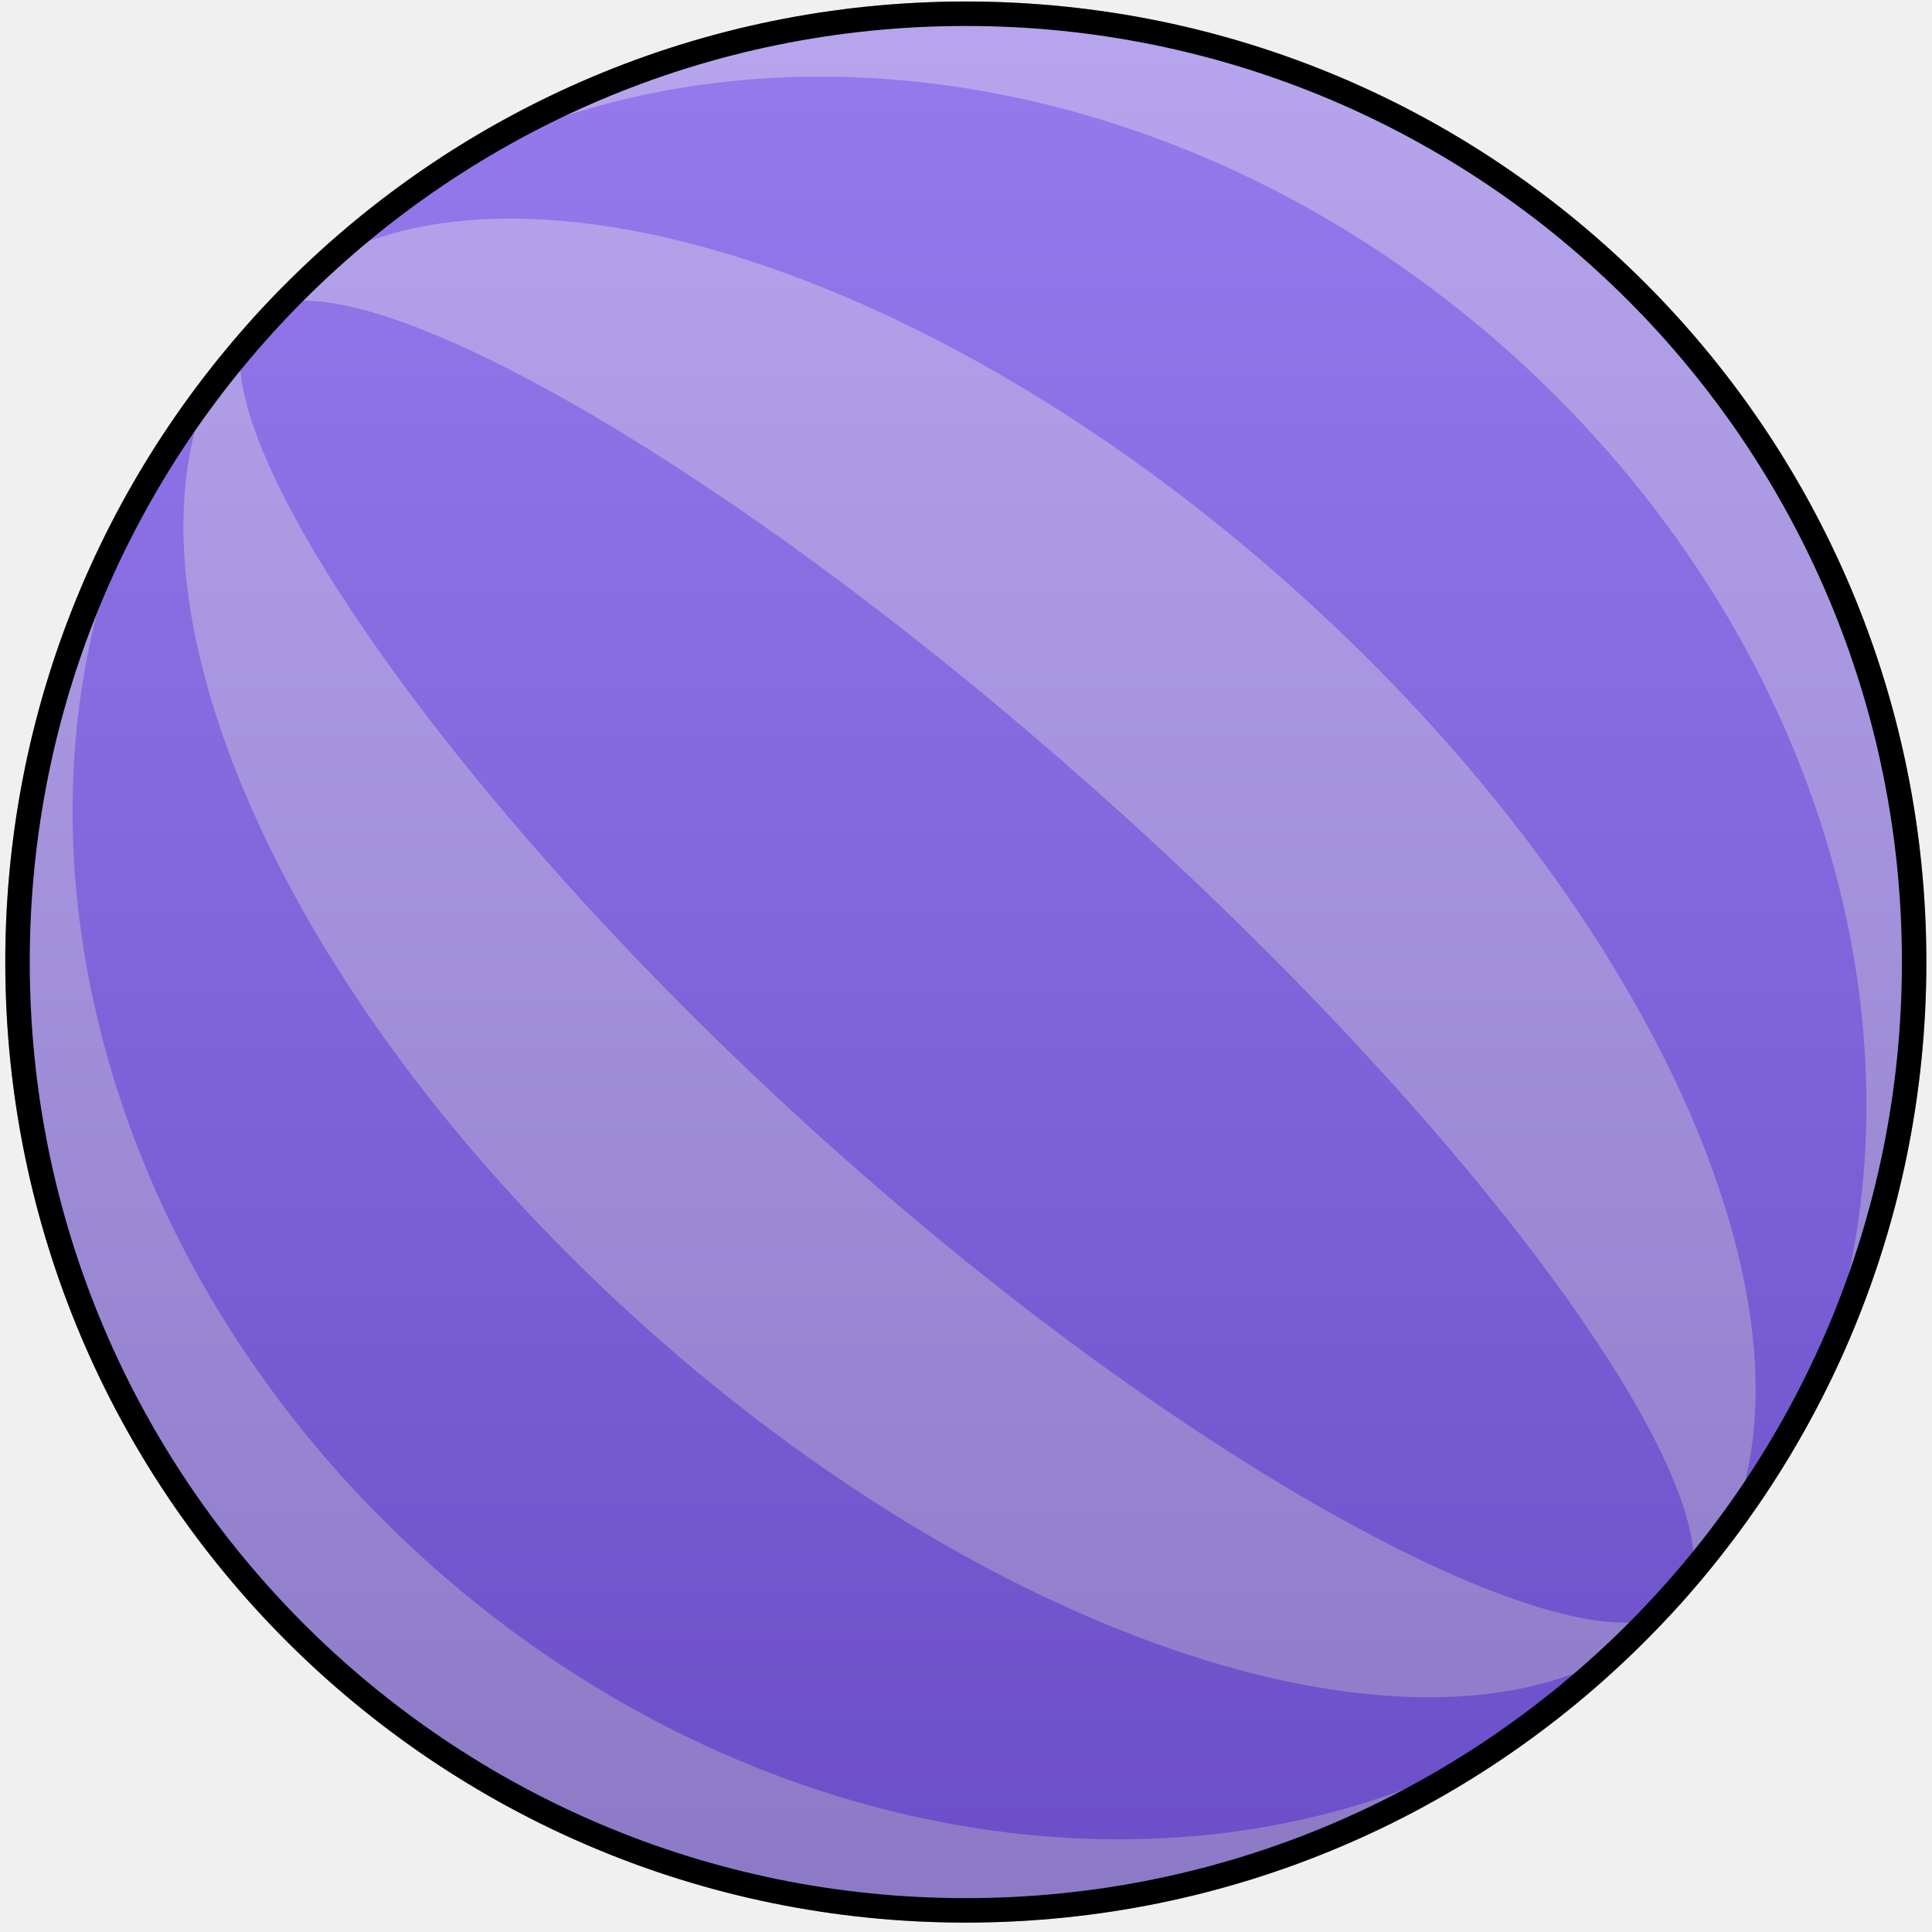
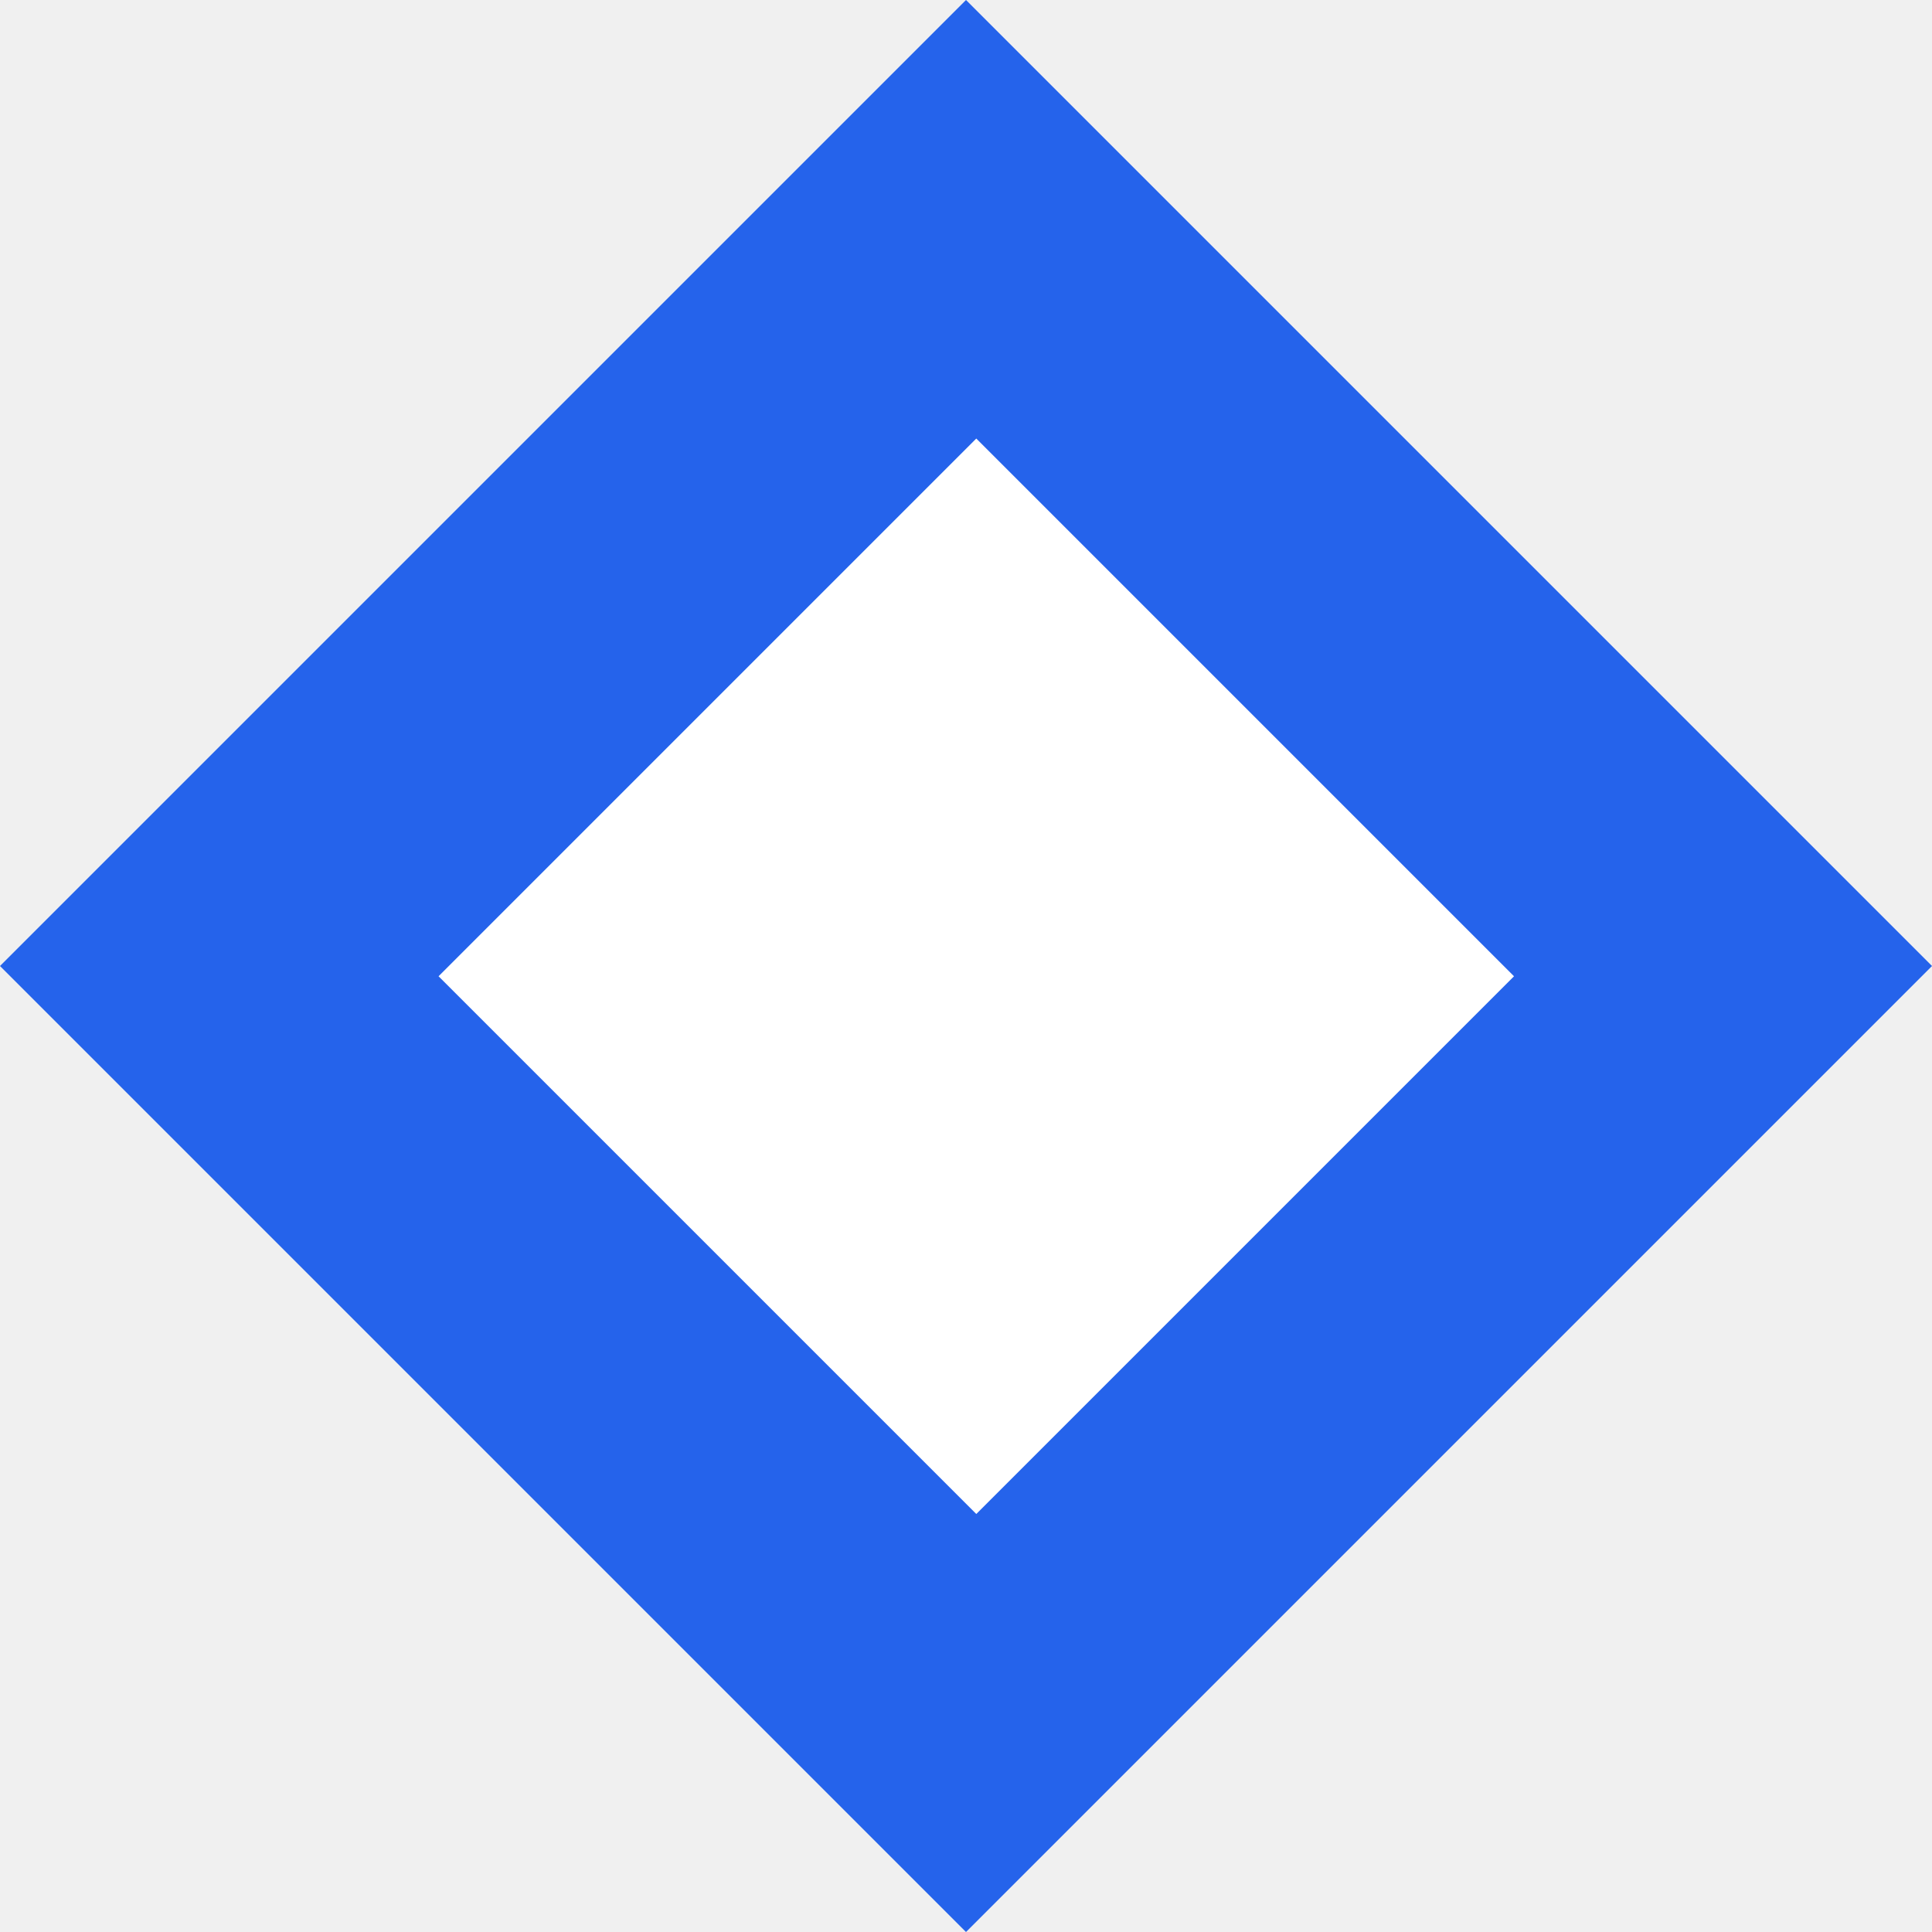
- <svg xmlns="http://www.w3.org/2000/svg" width="79" height="79" viewBox="0 0 79 79" fill="none">
-   <circle cx="39.277" cy="39.277" r="39.277" transform="matrix(0.743145 0.669131 0.669131 -0.743145 -15.9767 42.2458)" fill="#A994ED" />
-   <ellipse cx="39.277" cy="33.182" rx="39.277" ry="33.182" transform="matrix(0.743145 0.669131 0.669131 -0.743145 -11.7475 37.5488)" fill="#7E5BEF" />
-   <ellipse cx="39.277" cy="20.09" rx="39.277" ry="20.09" transform="matrix(0.743145 0.669131 0.669131 -0.743145 -2.987 27.8196)" fill="#A994ED" />
-   <path d="M68.723 65.574C71.764 62.197 61.708 47.533 45.588 33.018C29.468 18.504 13.387 9.634 10.346 13.011C7.305 16.389 17.504 32.047 33.624 46.562C49.744 61.077 65.682 68.951 68.723 65.574Z" fill="#7E5BEF" />
-   <circle cx="39.493" cy="39.339" r="38.777" fill="url(#paint0_linear_4_477)" fill-opacity="0.25" stroke="black" />
-   <defs>
-     <linearGradient id="paint0_linear_4_477" x1="39.493" y1="0.062" x2="39.493" y2="78.616" gradientUnits="userSpaceOnUse">
-       <stop stop-color="#E0DCEE" />
-       <stop offset="1" stop-color="#312751" />
-     </linearGradient>
-   </defs>
+ <svg xmlns="http://www.w3.org/2000/svg" width="72" height="72" viewBox="0 0 72 72" fill="none">
+   <rect x="36" width="50.912" height="50.912" transform="rotate(45 36 0)" fill="#2563EB" />
+   <rect x="36.383" y="16.343" width="28.34" height="28.34" transform="rotate(45 36.3828 16.3433)" fill="white" />
</svg>
